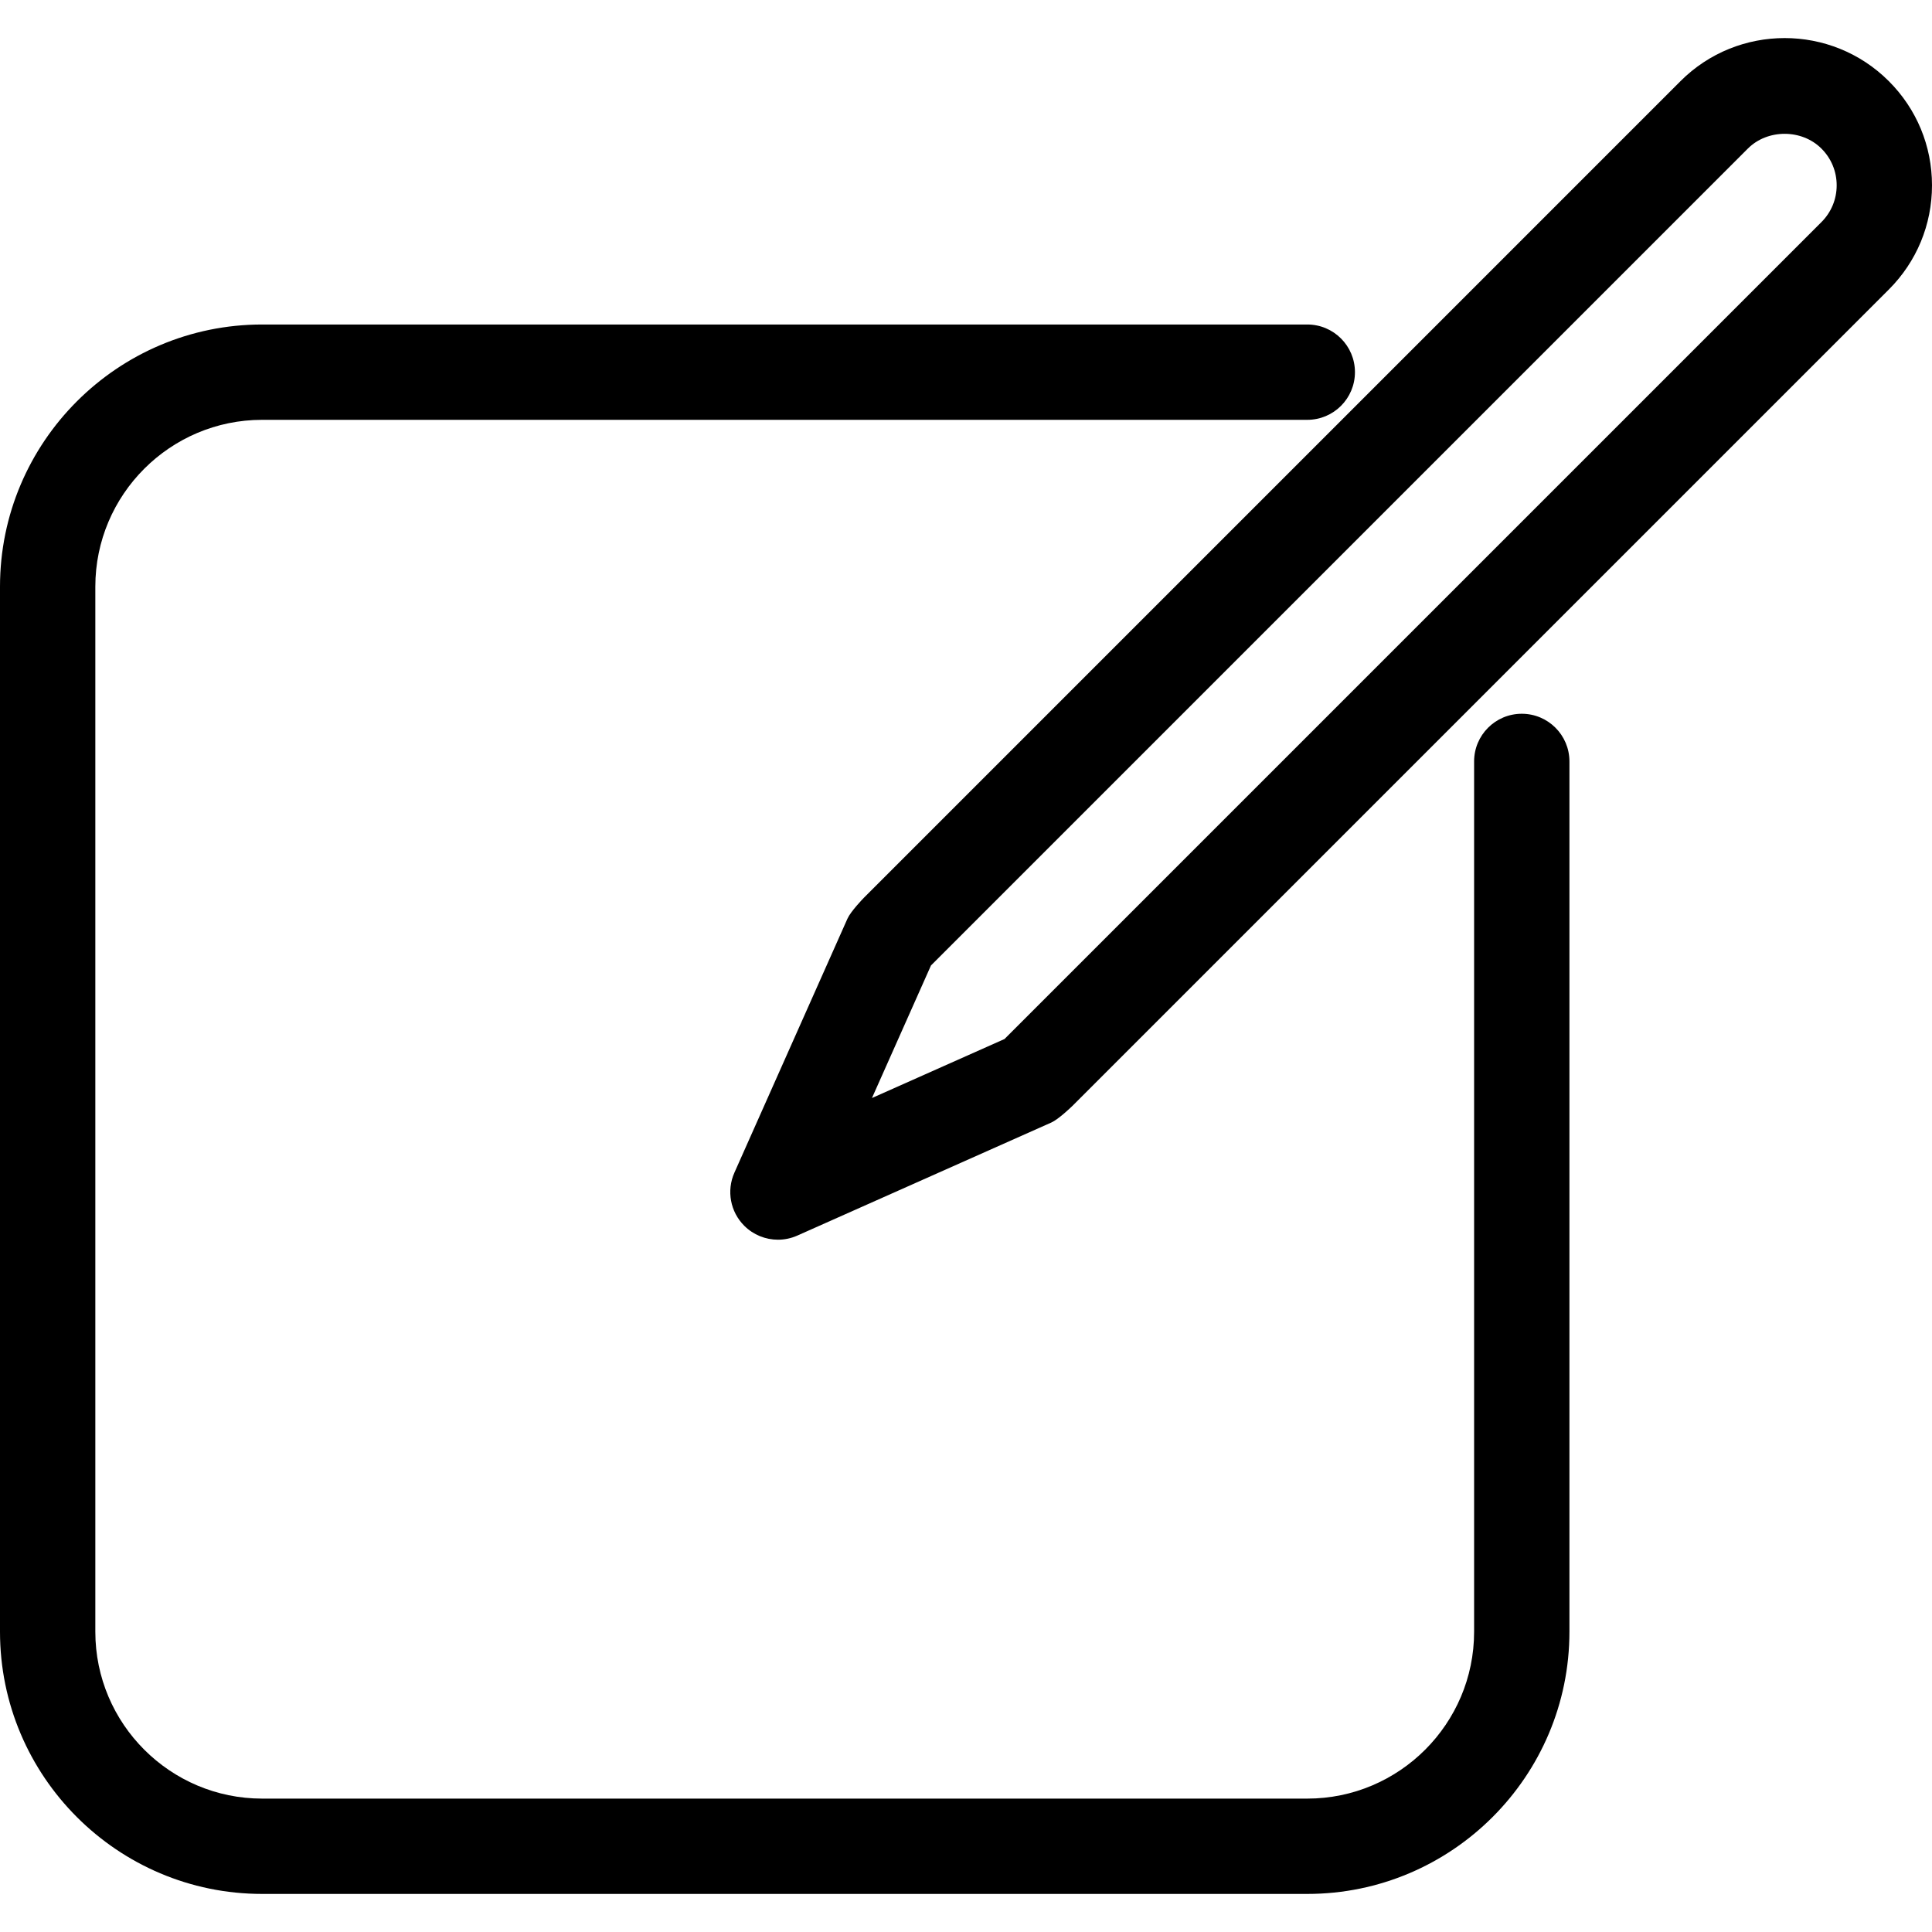
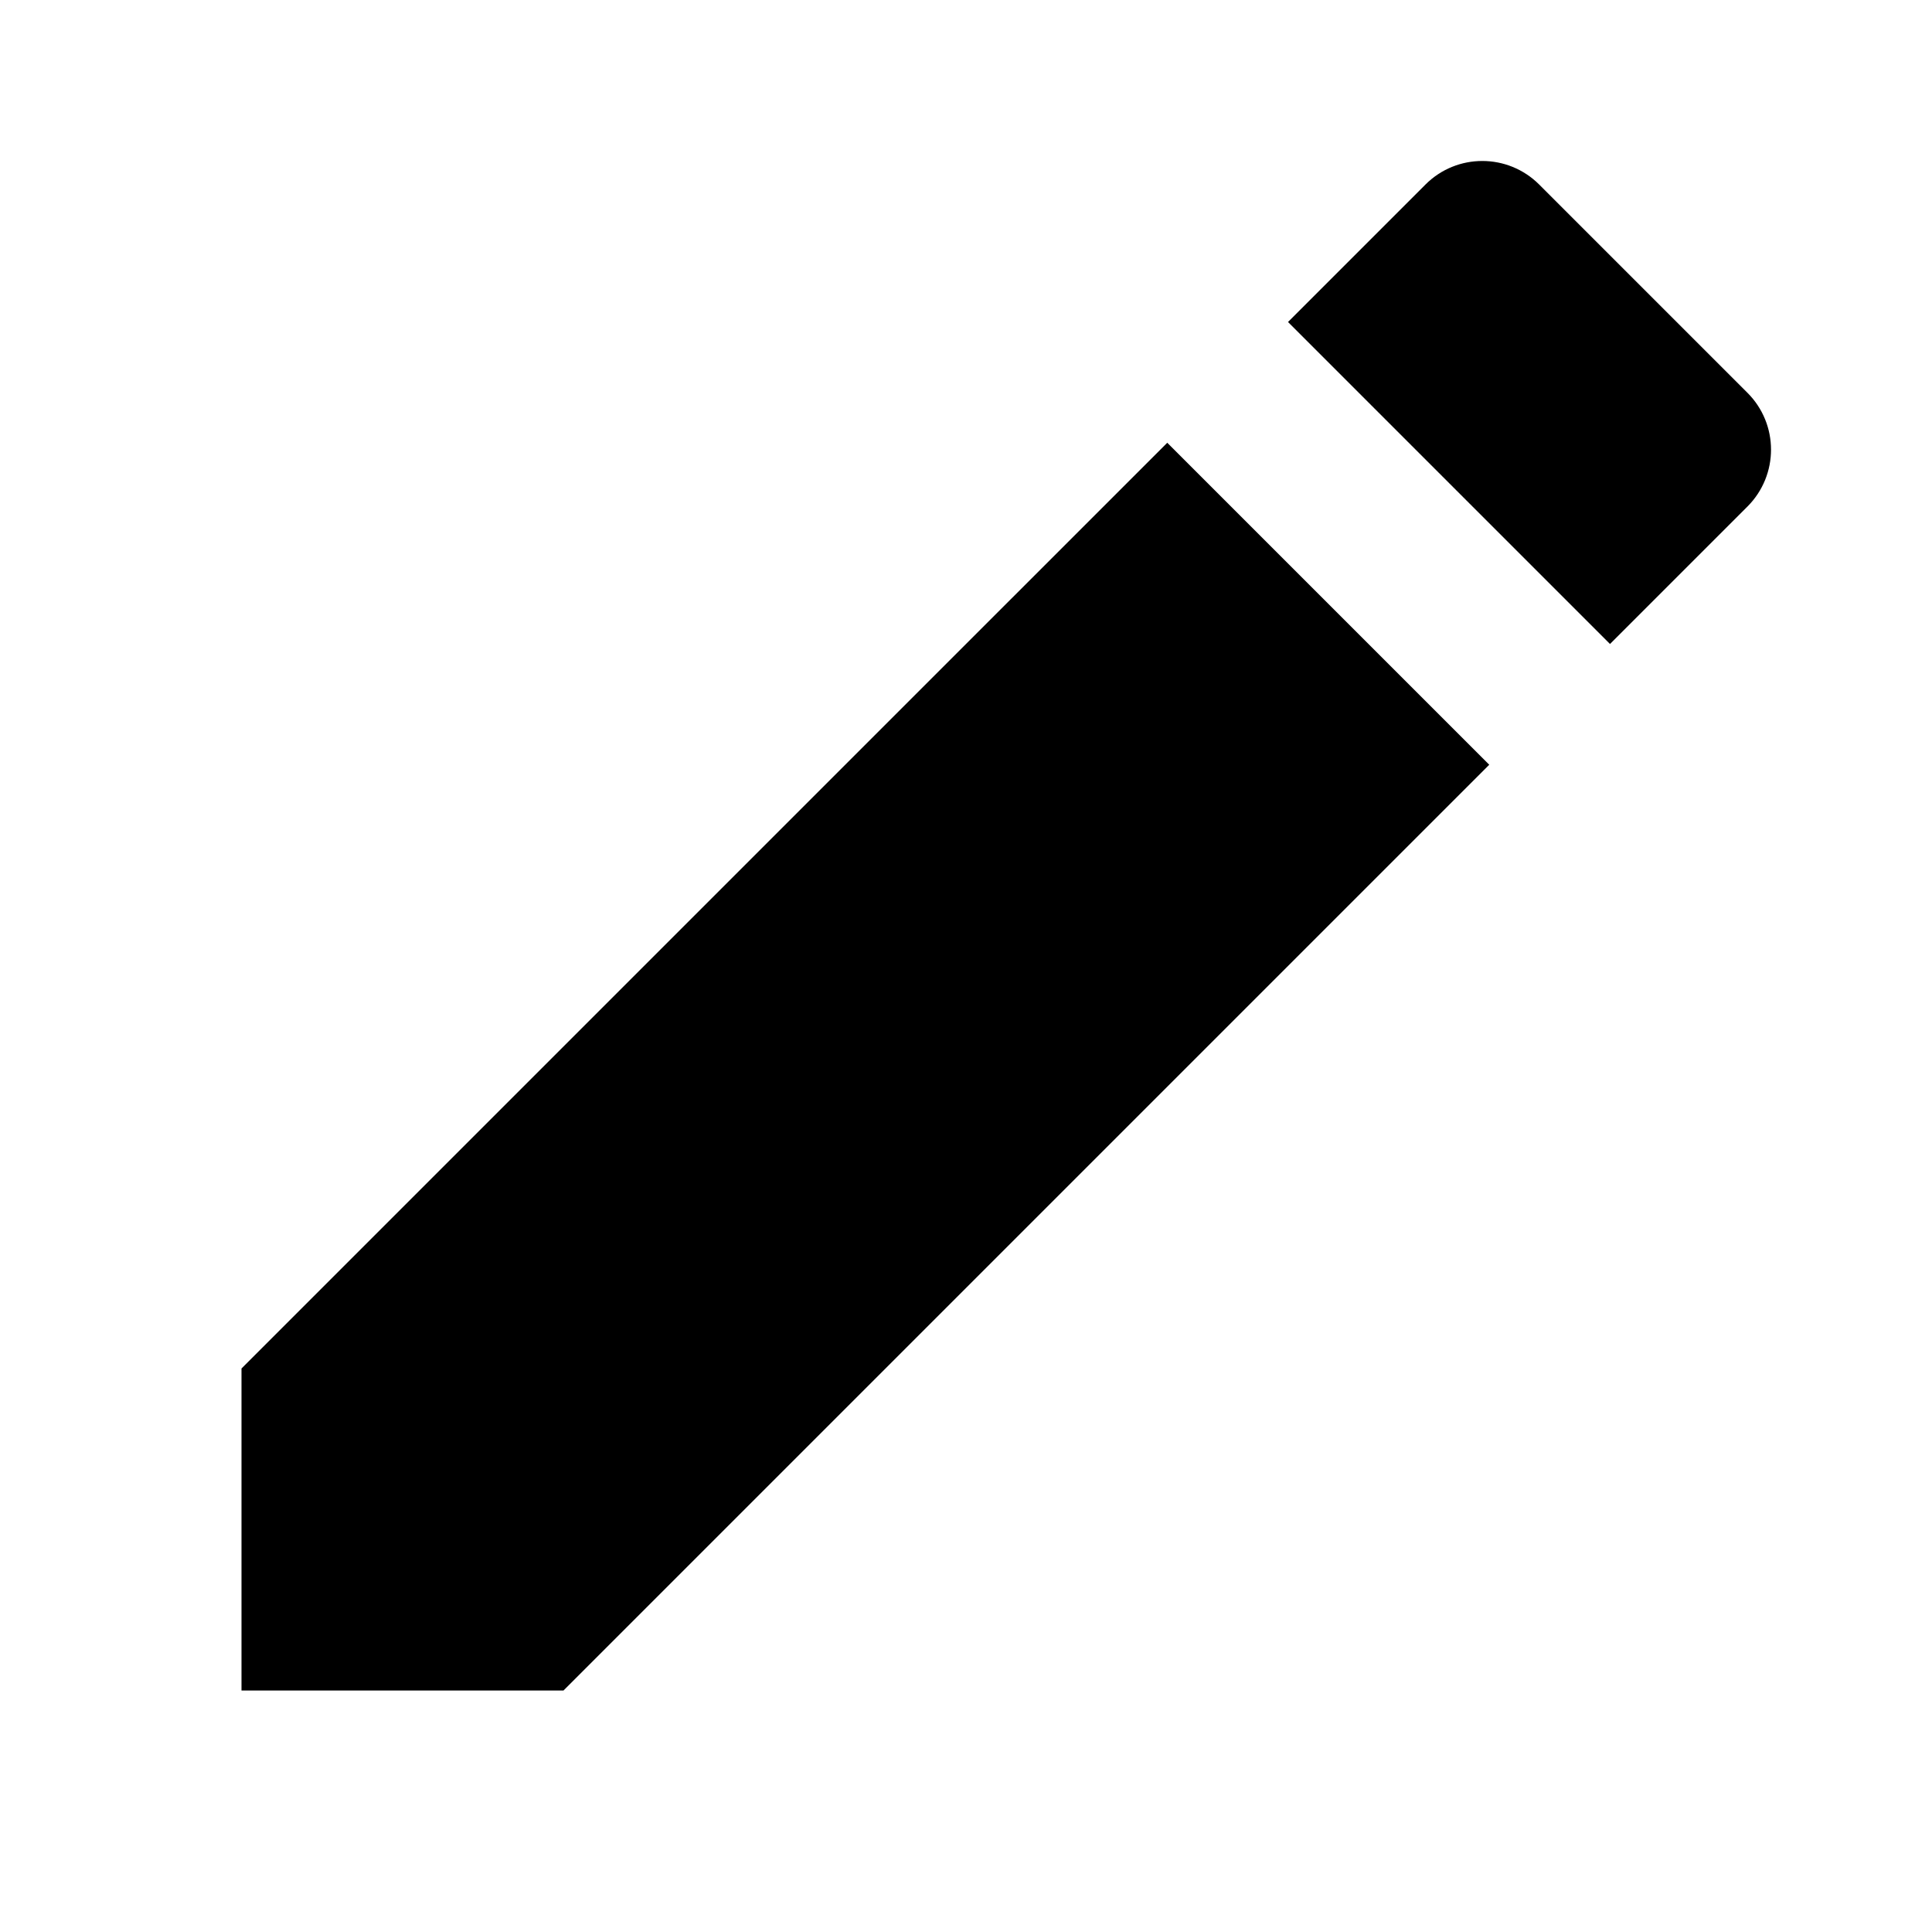
- <svg xmlns="http://www.w3.org/2000/svg" fill="#000000" version="1.1" id="Capa_1" width="800px" height="800px" viewBox="0 0 494.936 494.936" xml:space="preserve">
-   <g>
+ <svg xmlns="http://www.w3.org/2000/svg" viewBox="0 0 24 24" width="24px" height="24px">
+   <g id="Filled">
    <g>
-       <path d="M389.844,182.85c-6.743,0-12.21,5.467-12.21,12.21v222.968c0,23.562-19.174,42.735-42.736,42.735H67.157    c-23.562,0-42.736-19.174-42.736-42.735V150.285c0-23.562,19.174-42.735,42.736-42.735h267.741c6.743,0,12.21-5.467,12.21-12.21    s-5.467-12.21-12.21-12.21H67.157C30.126,83.13,0,113.255,0,150.285v267.743c0,37.029,30.126,67.155,67.157,67.155h267.741    c37.03,0,67.156-30.126,67.156-67.155V195.061C402.054,188.318,396.587,182.85,389.844,182.85z" />
-       <path d="M483.876,20.791c-14.72-14.72-38.669-14.714-53.377,0L221.352,229.944c-0.28,0.28-3.434,3.559-4.251,5.396l-28.963,65.069    c-2.057,4.619-1.056,10.027,2.521,13.6c2.337,2.336,5.461,3.576,8.639,3.576c1.675,0,3.362-0.346,4.96-1.057l65.07-28.963    c1.83-0.815,5.114-3.97,5.396-4.25L483.876,74.169c7.131-7.131,11.06-16.61,11.06-26.692    C494.936,37.396,491.007,27.915,483.876,20.791z M466.61,56.897L257.457,266.05c-0.035,0.036-0.055,0.078-0.089,0.107    l-33.989,15.131L238.51,247.3c0.03-0.036,0.071-0.055,0.107-0.09L447.765,38.058c5.038-5.039,13.819-5.033,18.846,0.005    c2.518,2.51,3.905,5.855,3.905,9.414C470.516,51.036,469.127,54.38,466.61,56.897z" />
+       <polygon points="14.5,5.5 3,17 3,21 7,21 18.5,9.5 " />
+       <path d="M21.707,4.879l-2.586-2.586c-0.391-0.391-1.024-0.391-1.414,0L16,4l4,4l1.707-1.707C22.098,5.902,22.098,5.269,21.707,4.879z" />
    </g>
  </g>
</svg>
